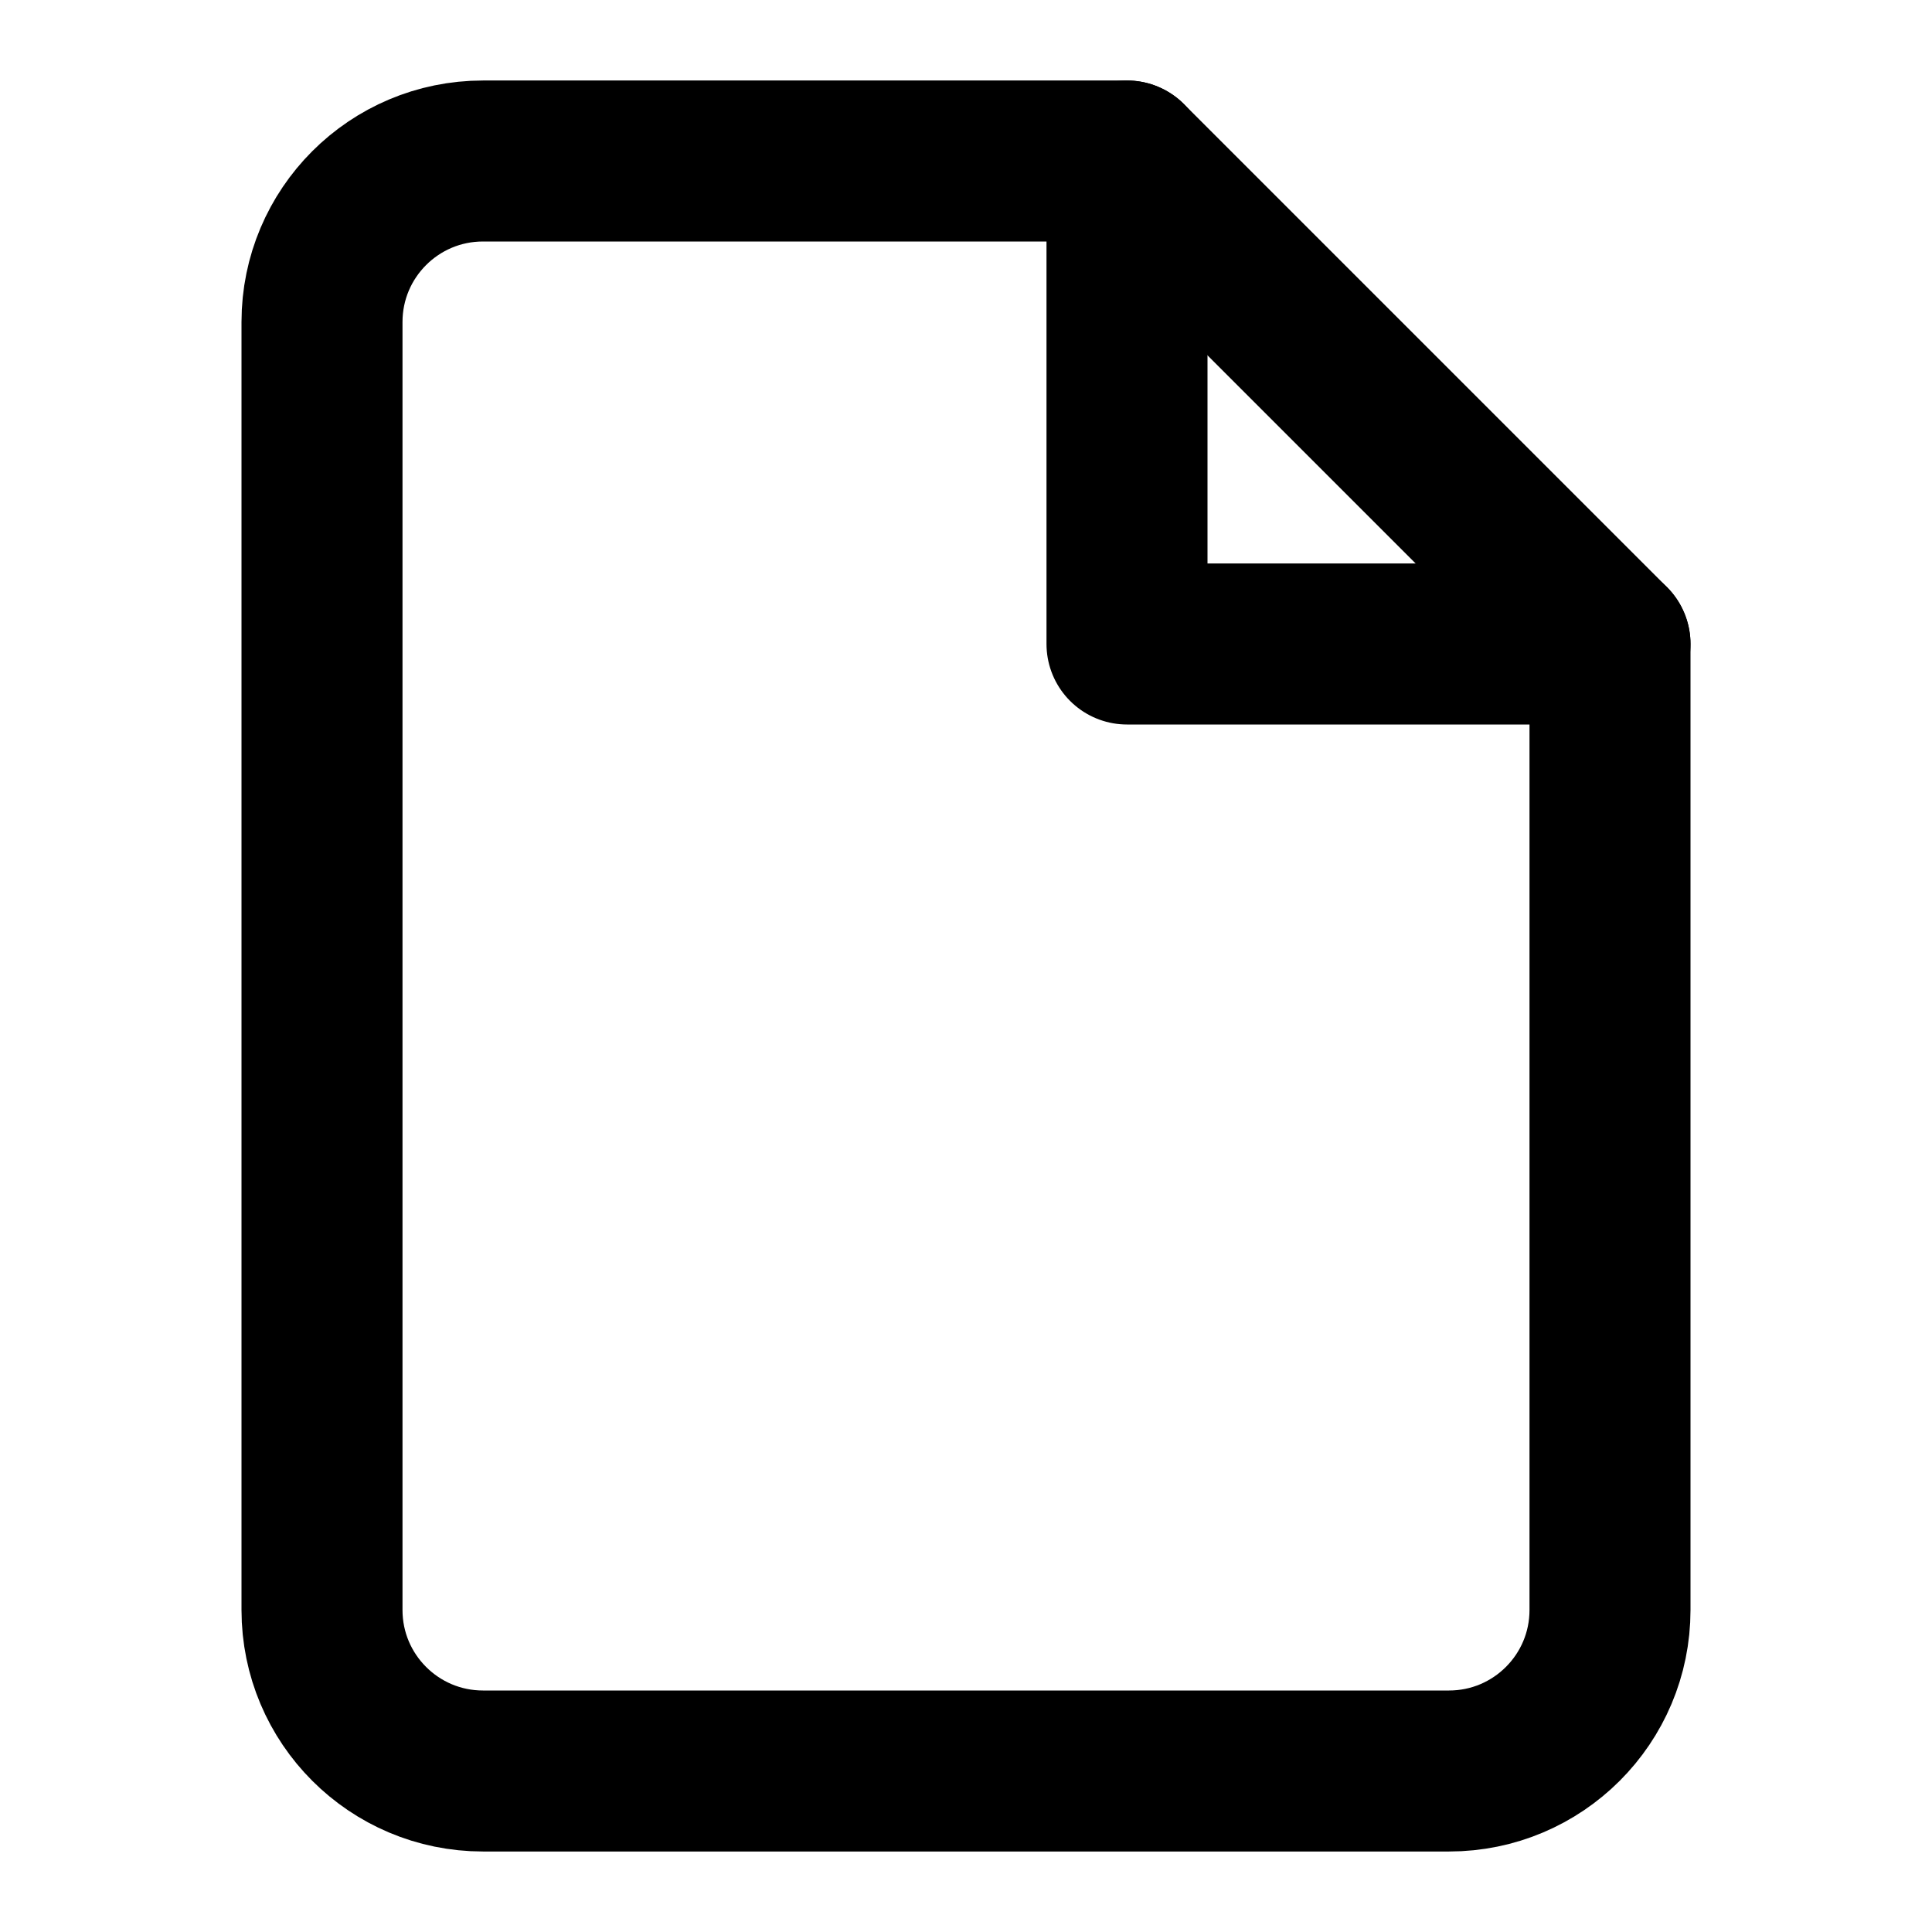
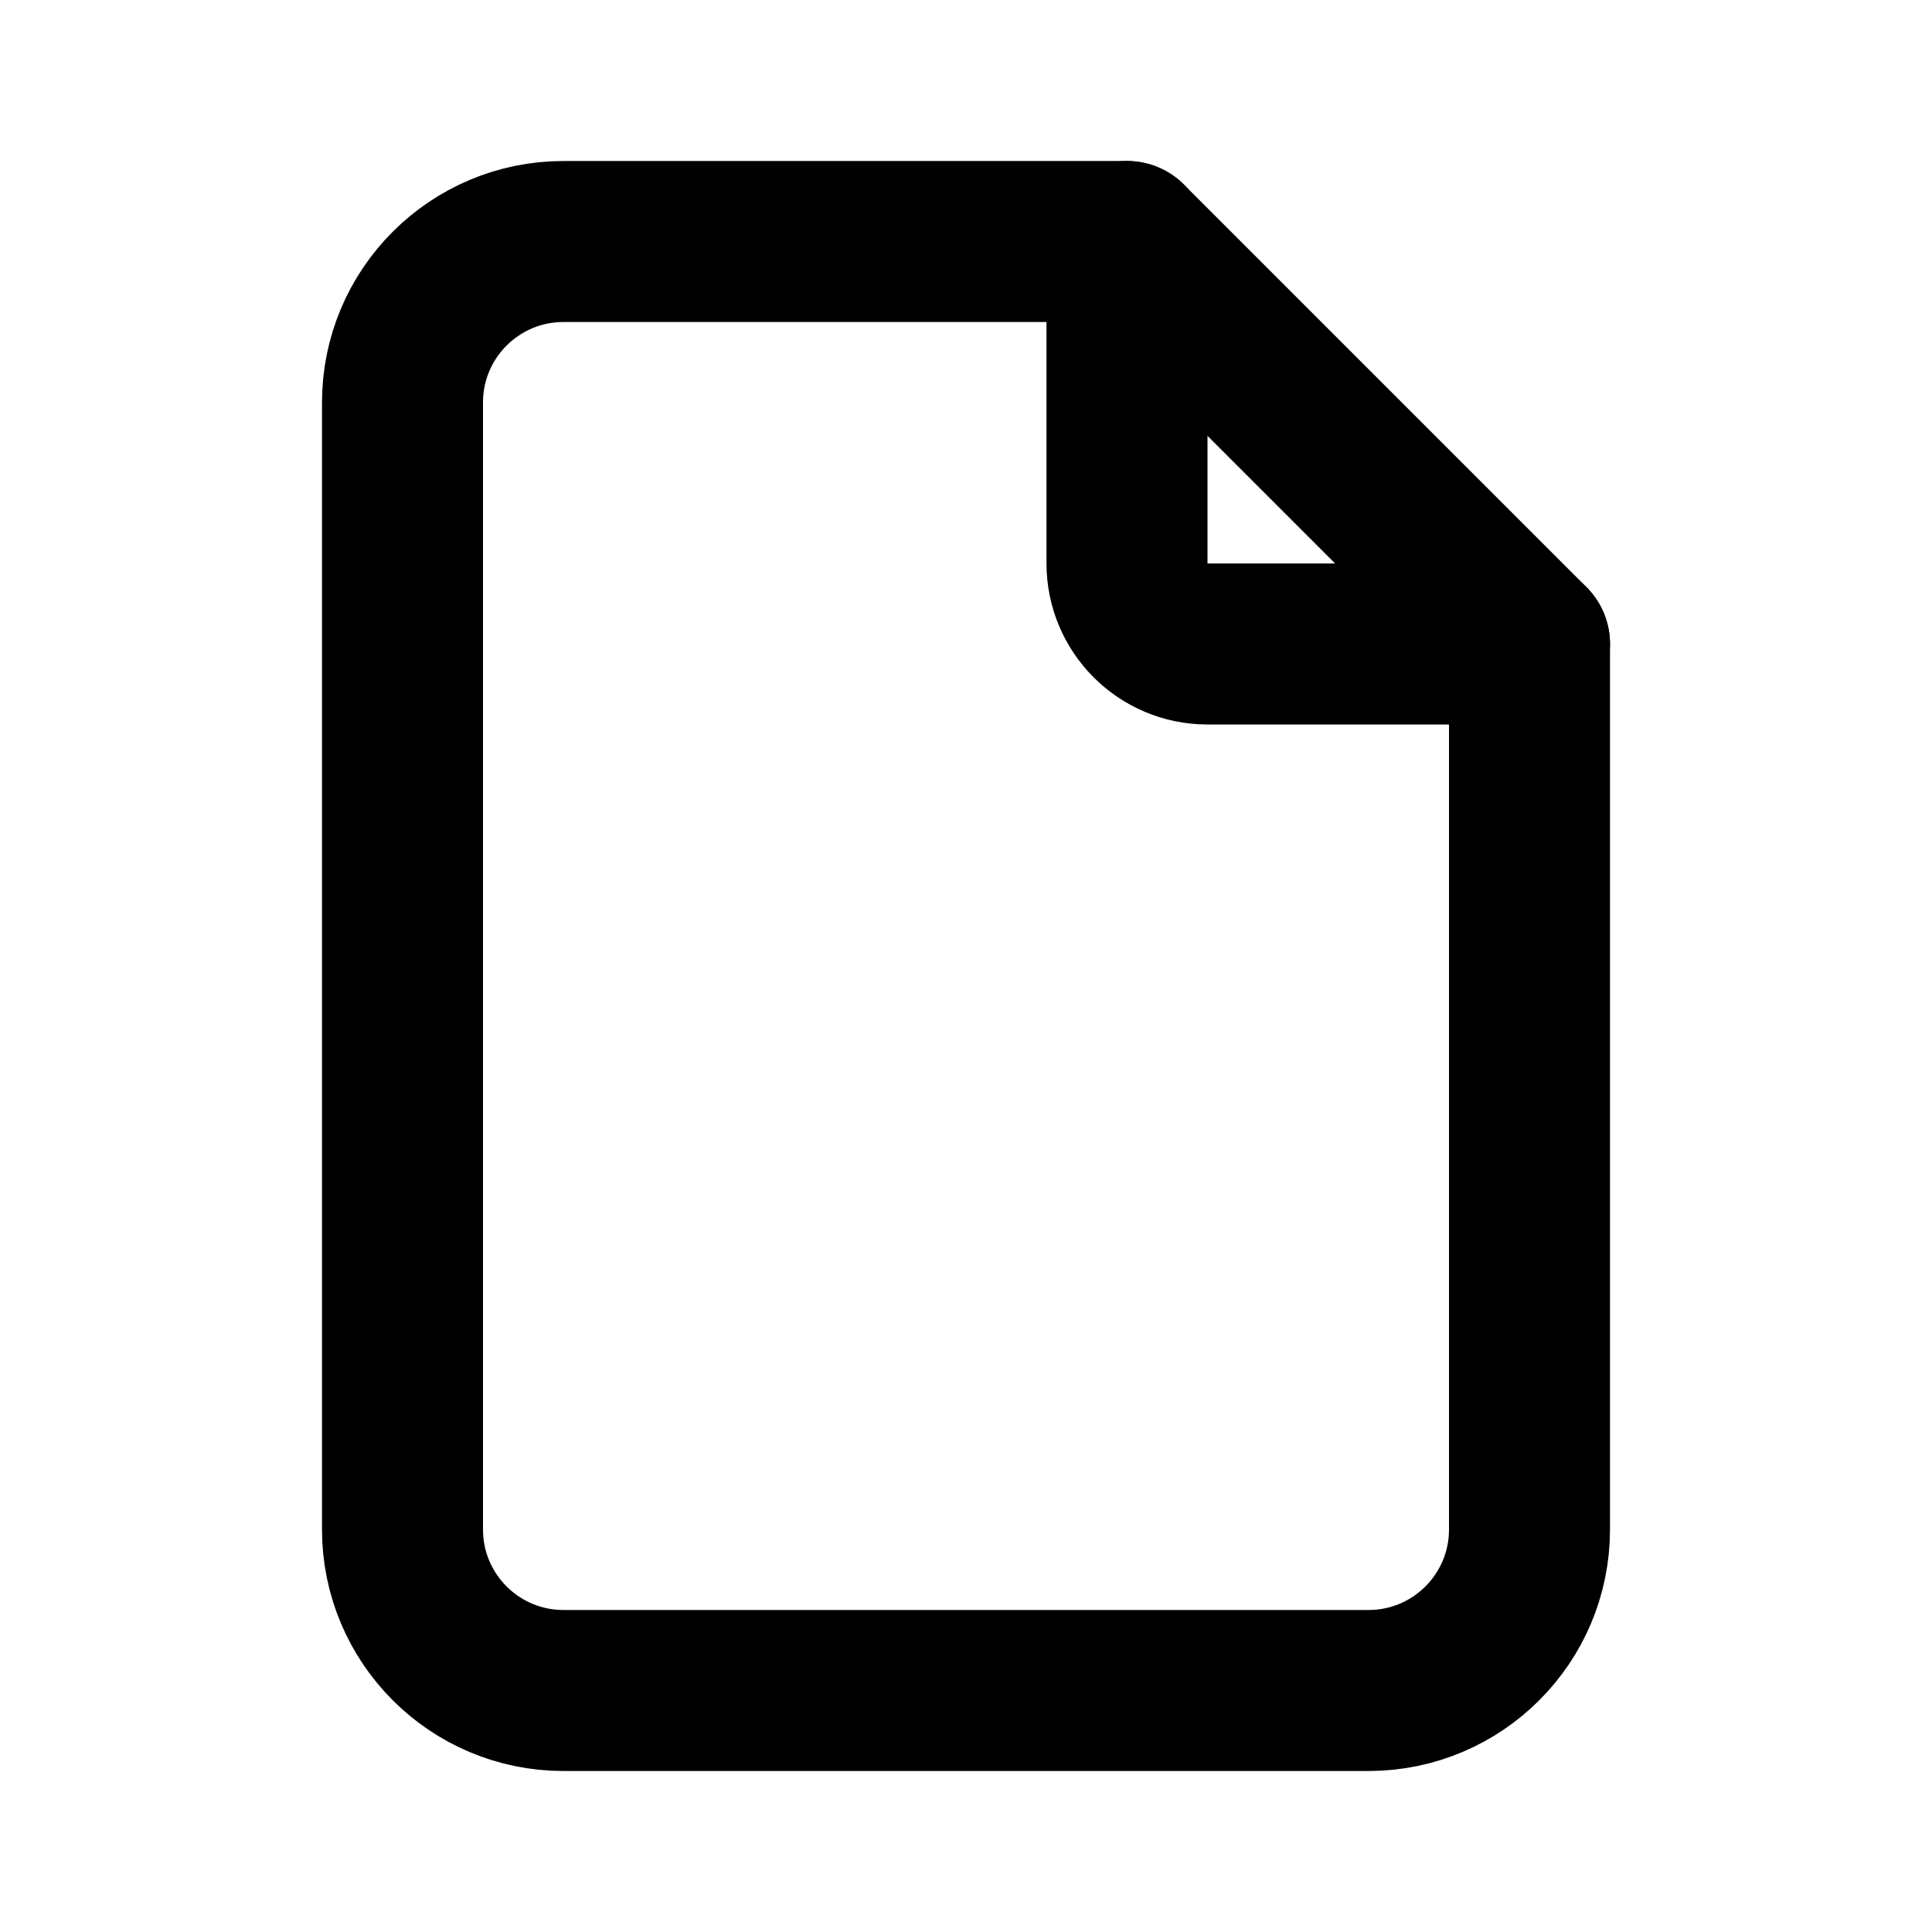
- <svg xmlns="http://www.w3.org/2000/svg" viewBox="0 0 24 24" fill="none" stroke="#000" stroke-width="2" stroke-linecap="round" stroke-linejoin="round">
-   <path d="M14 2H6a2 2 0 0 0-2 2v16a2 2 0 0 0 2 2h12a2 2 0 0 0 2-2V8Z" />
-   <path d="M14 2v6h6" />
+ <svg xmlns="http://www.w3.org/2000/svg" width="24" height="24" viewBox="0 0 24 24" fill="none" stroke="currentColor" stroke-width="2" stroke-linecap="round" stroke-linejoin="round">
+   <path d="M14 3v4a1 1 0 0 0 1 1h4" />
+   <path d="M17 21h-10a2 2 0 0 1 -2 -2v-14a2 2 0 0 1 2 -2h7l5 5v11a2 2 0 0 1 -2 2" />
</svg>
